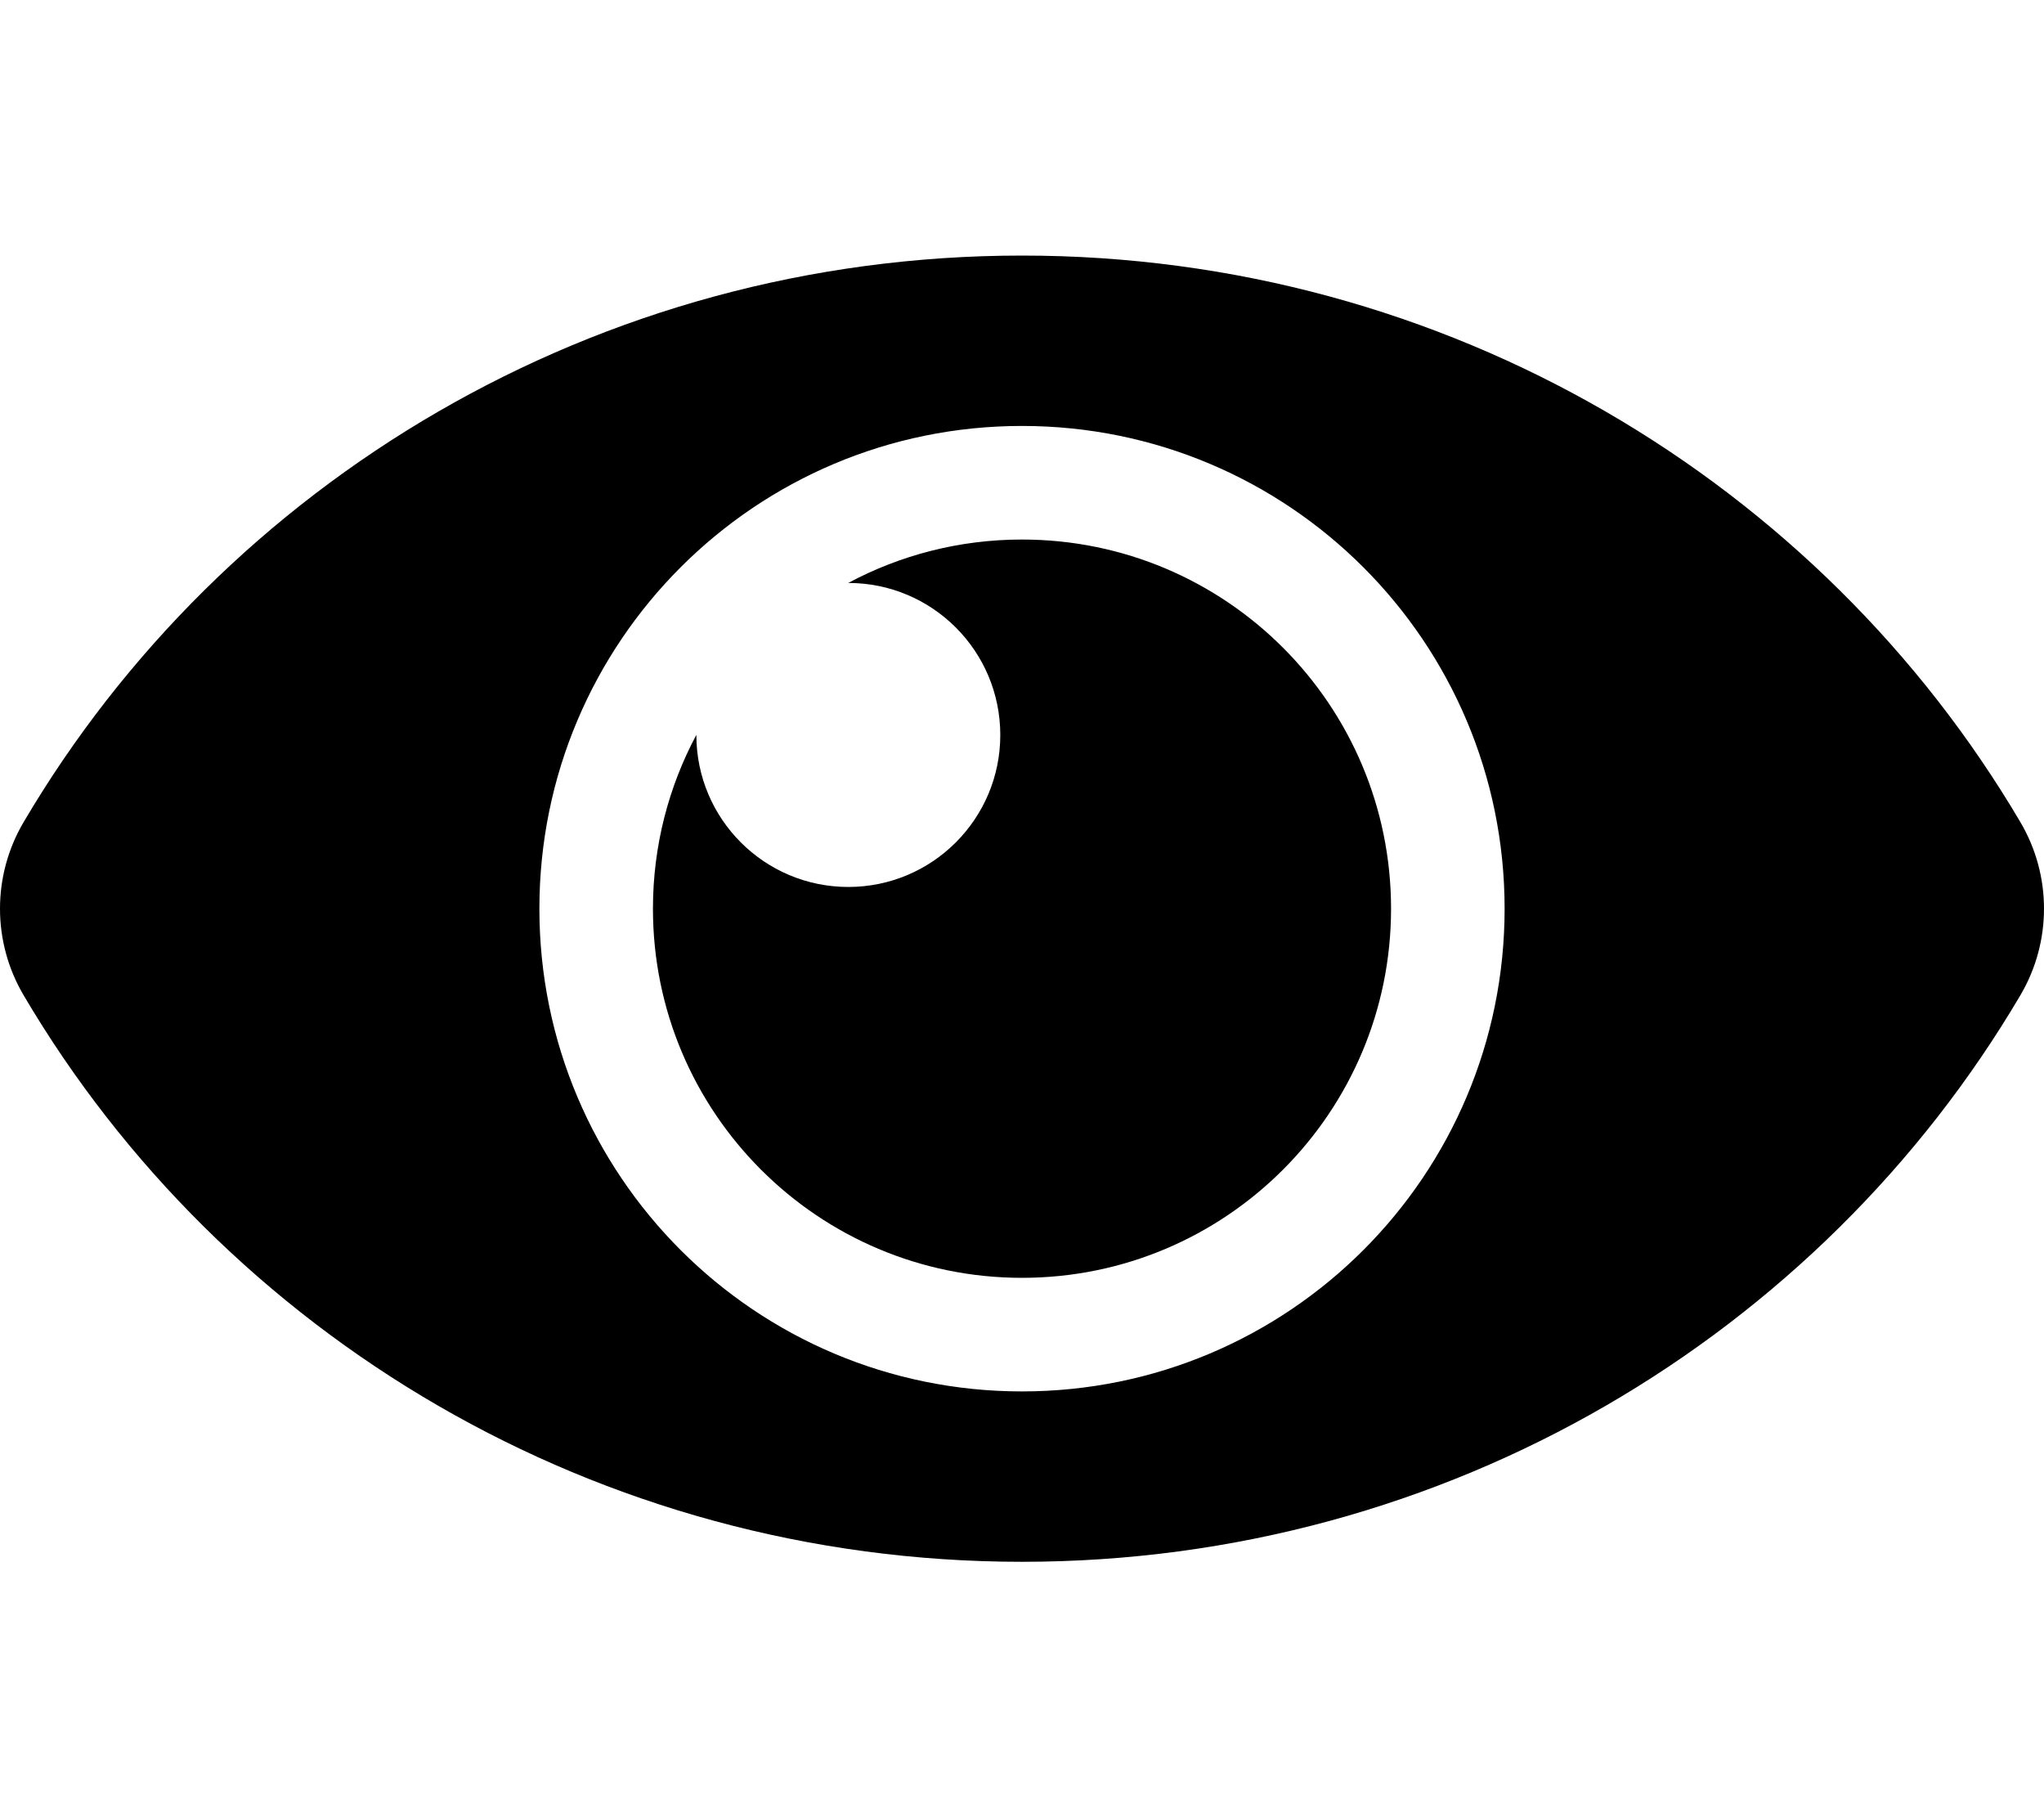
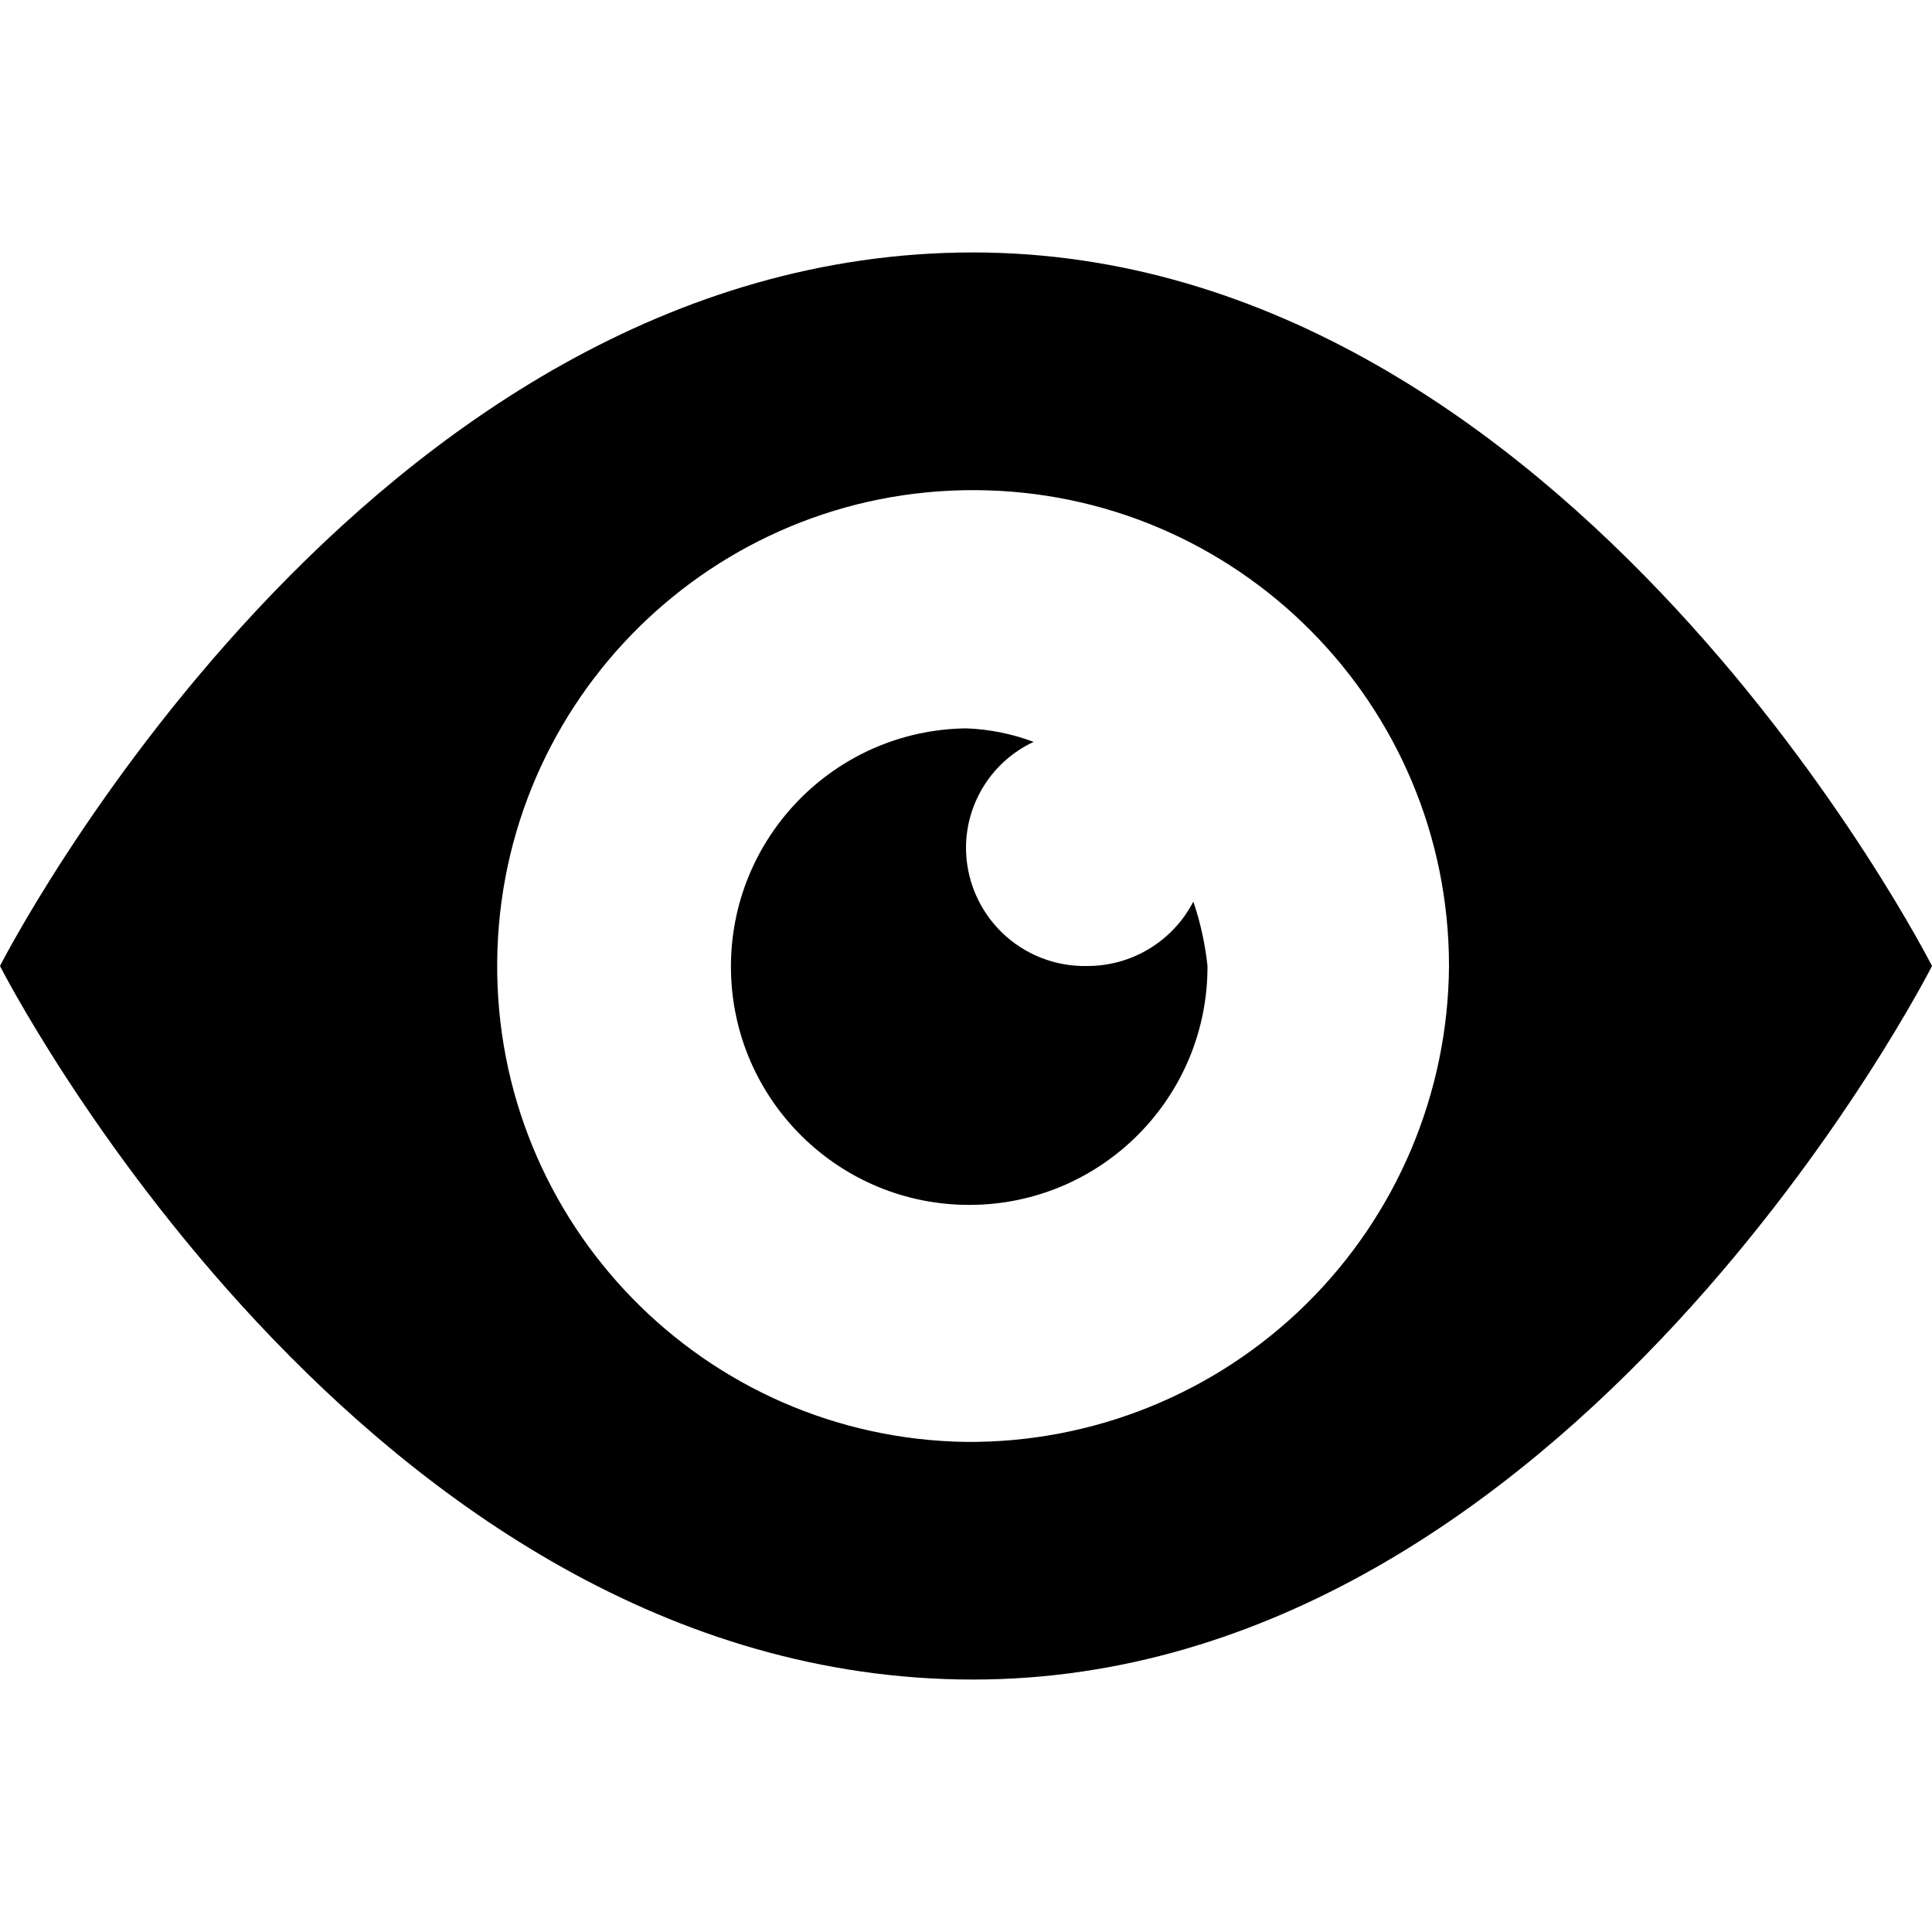
- <svg xmlns="http://www.w3.org/2000/svg" aria-hidden="true" role="img" viewBox="0 0 576 512">
-   <path d="M569.354 231.631C512.969 135.949 407.81 72 288 72 168.14 72 63.004 135.994 6.646 231.631a47.999 47.999 0 0 0 0 48.739C63.031 376.051 168.19 440 288 440c119.86 0 224.996-63.994 281.354-159.631a47.997 47.997 0 0 0 0-48.738zM288 392c-75.162 0-136-60.827-136-136 0-75.162 60.826-136 136-136 75.162 0 136 60.826 136 136 0 75.162-60.826 136-136 136zm104-136c0 57.438-46.562 104-104 104s-104-46.562-104-104c0-17.708 4.431-34.379 12.236-48.973l-.001.032c0 23.651 19.173 42.823 42.824 42.823s42.824-19.173 42.824-42.823c0-23.651-19.173-42.824-42.824-42.824l-.032.001C253.621 156.431 270.292 152 288 152c57.438 0 104 46.562 104 104z" />
+ <svg xmlns="http://www.w3.org/2000/svg" id="Layer_1" data-name="Layer 1" viewBox="0 0 30 30">
+   <path d="M15.11,3.92C5.63,3.92,0,15,0,15S5.63,26.08,15.11,26.08C24.38,26.08,30,15,30,15S24.38,3.92,15.11,3.92ZM15,22.39A7.39,7.39,0,1,1,22.5,15,7.44,7.44,0,0,1,15,22.39Z" />
+   <path d="M16.88,15A1.84,1.84,0,0,1,15,13.15a1.82,1.82,0,0,1,1.05-1.63A3.32,3.32,0,0,0,15,11.31,3.7,3.7,0,1,0,18.75,15a4.62,4.62,0,0,0-.22-1A1.85,1.85,0,0,1,16.88,15Z" />
</svg>
